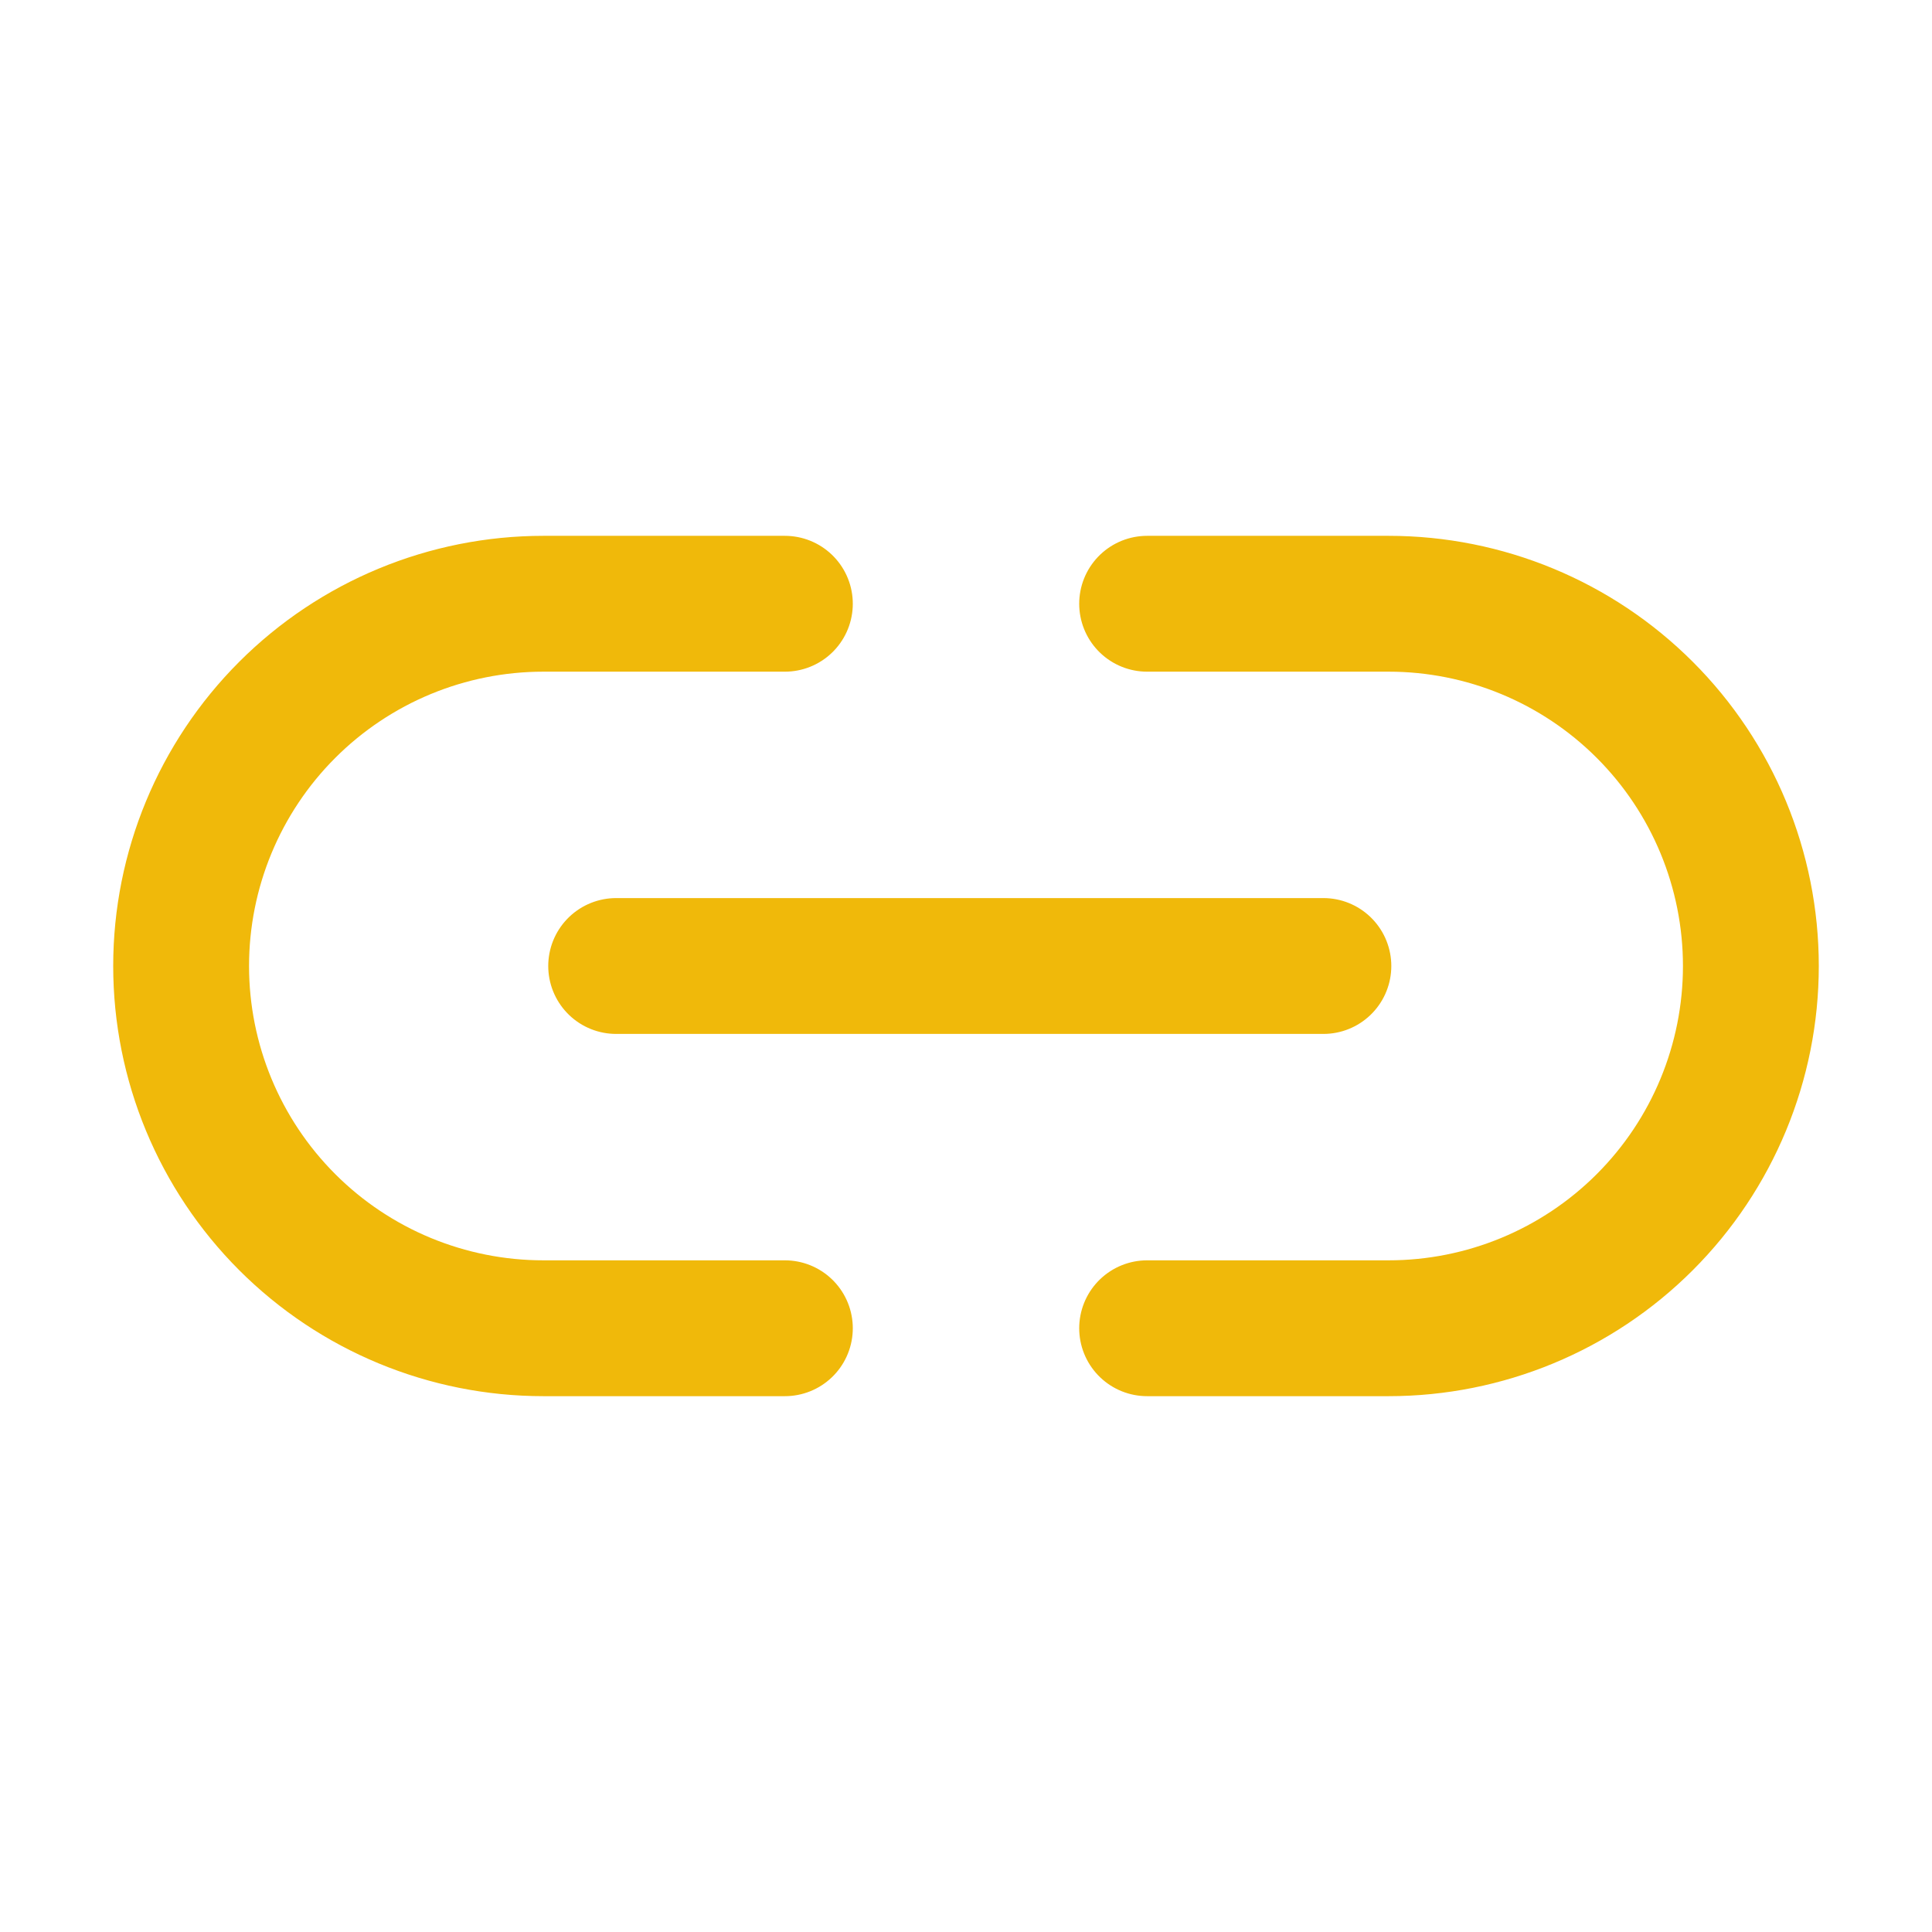
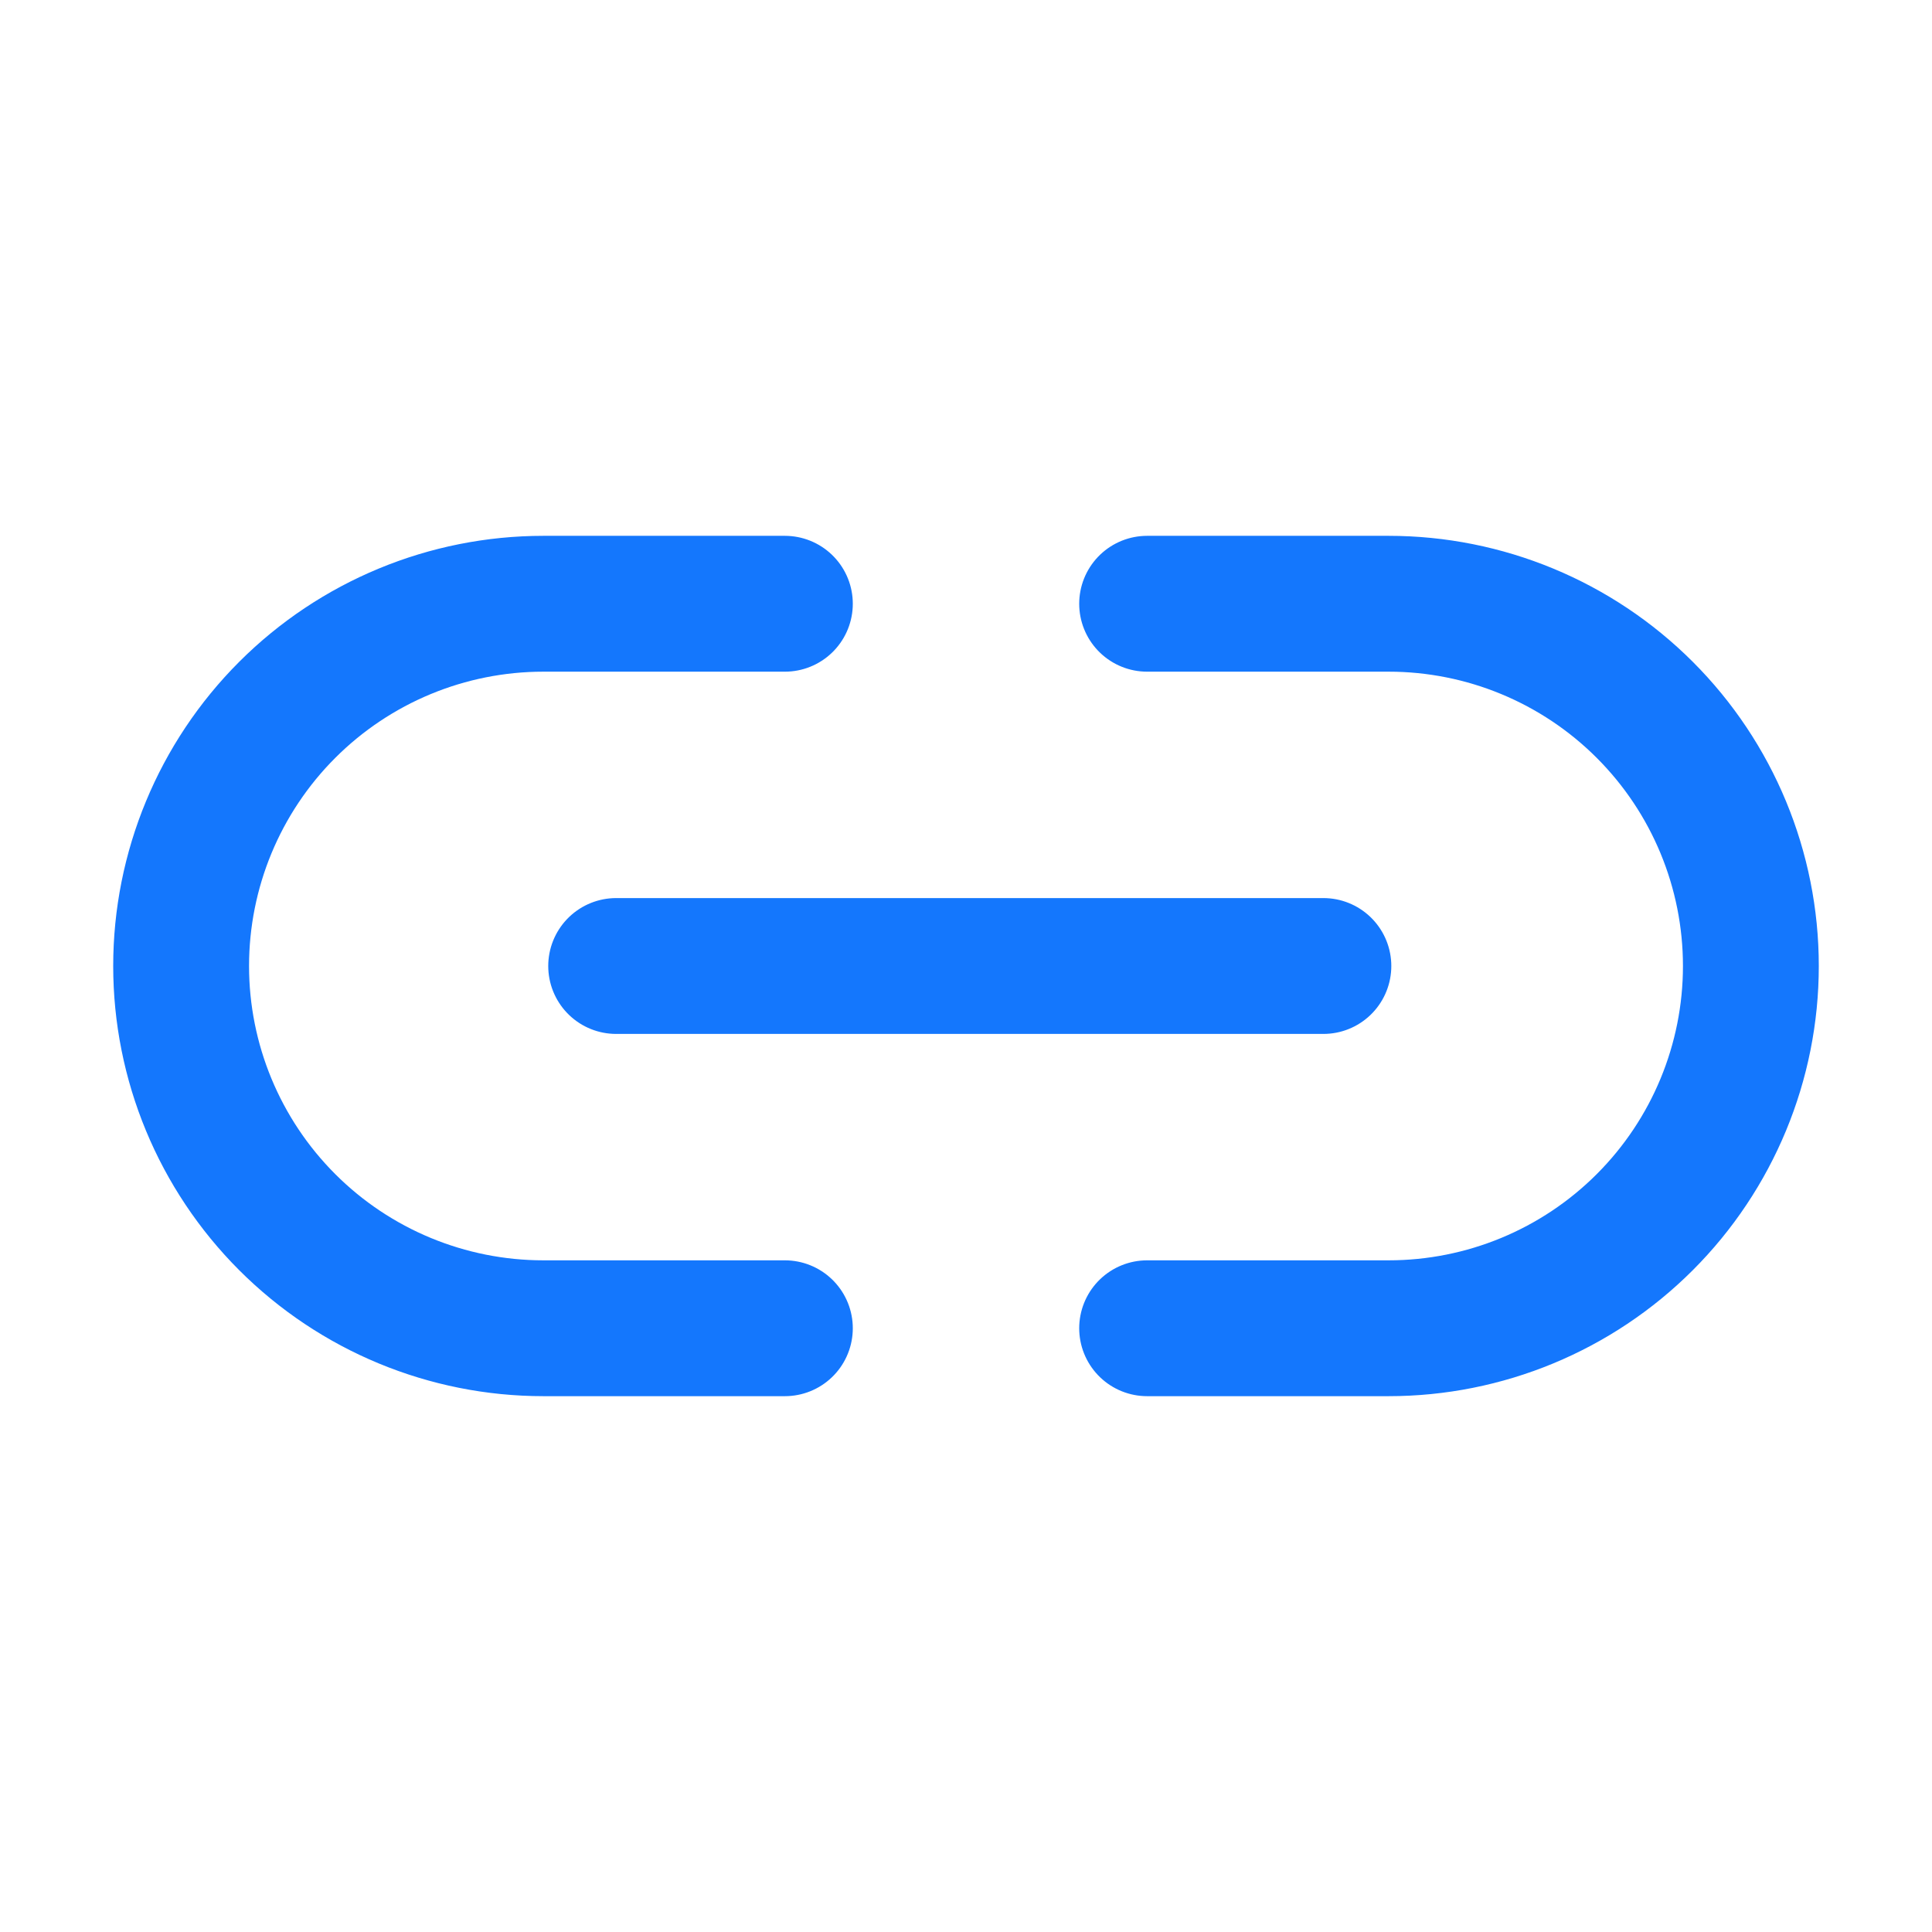
<svg xmlns="http://www.w3.org/2000/svg" width="512" height="512" viewBox="0 0 512 512" fill="none">
-   <path d="M208 352H144C118.539 352 94.121 341.886 76.118 323.882C58.114 305.879 48 281.461 48 256C48 230.539 58.114 206.121 76.118 188.118C94.121 170.114 118.539 160 144 160H208M304 160H368C393.461 160 417.879 170.114 435.882 188.118C453.886 206.121 464 230.539 464 256C464 281.461 453.886 305.879 435.882 323.882C417.879 341.886 393.461 352 368 352H304M163.29 256H350.71" stroke="#f0b90a" stroke-width="36" stroke-linecap="round" stroke-linejoin="round" />
+   <path d="M208 352H144C118.539 352 94.121 341.886 76.118 323.882C58.114 305.879 48 281.461 48 256C48 230.539 58.114 206.121 76.118 188.118C94.121 170.114 118.539 160 144 160H208M304 160H368C393.461 160 417.879 170.114 435.882 188.118C453.886 206.121 464 230.539 464 256C464 281.461 453.886 305.879 435.882 323.882C417.879 341.886 393.461 352 368 352H304M163.29 256H350.71" stroke="#1477fd" stroke-width="36" stroke-linecap="round" stroke-linejoin="round" />
  <defs>
    <linearGradient id="paint0_linear_112_7" x1="48" y1="160.015" x2="197.341" y2="477.442" gradientUnits="userSpaceOnUse">
      <stop stop-color="#A562D5" />
      <stop offset="1" stop-color="#306FEB" />
    </linearGradient>
  </defs>
</svg>
